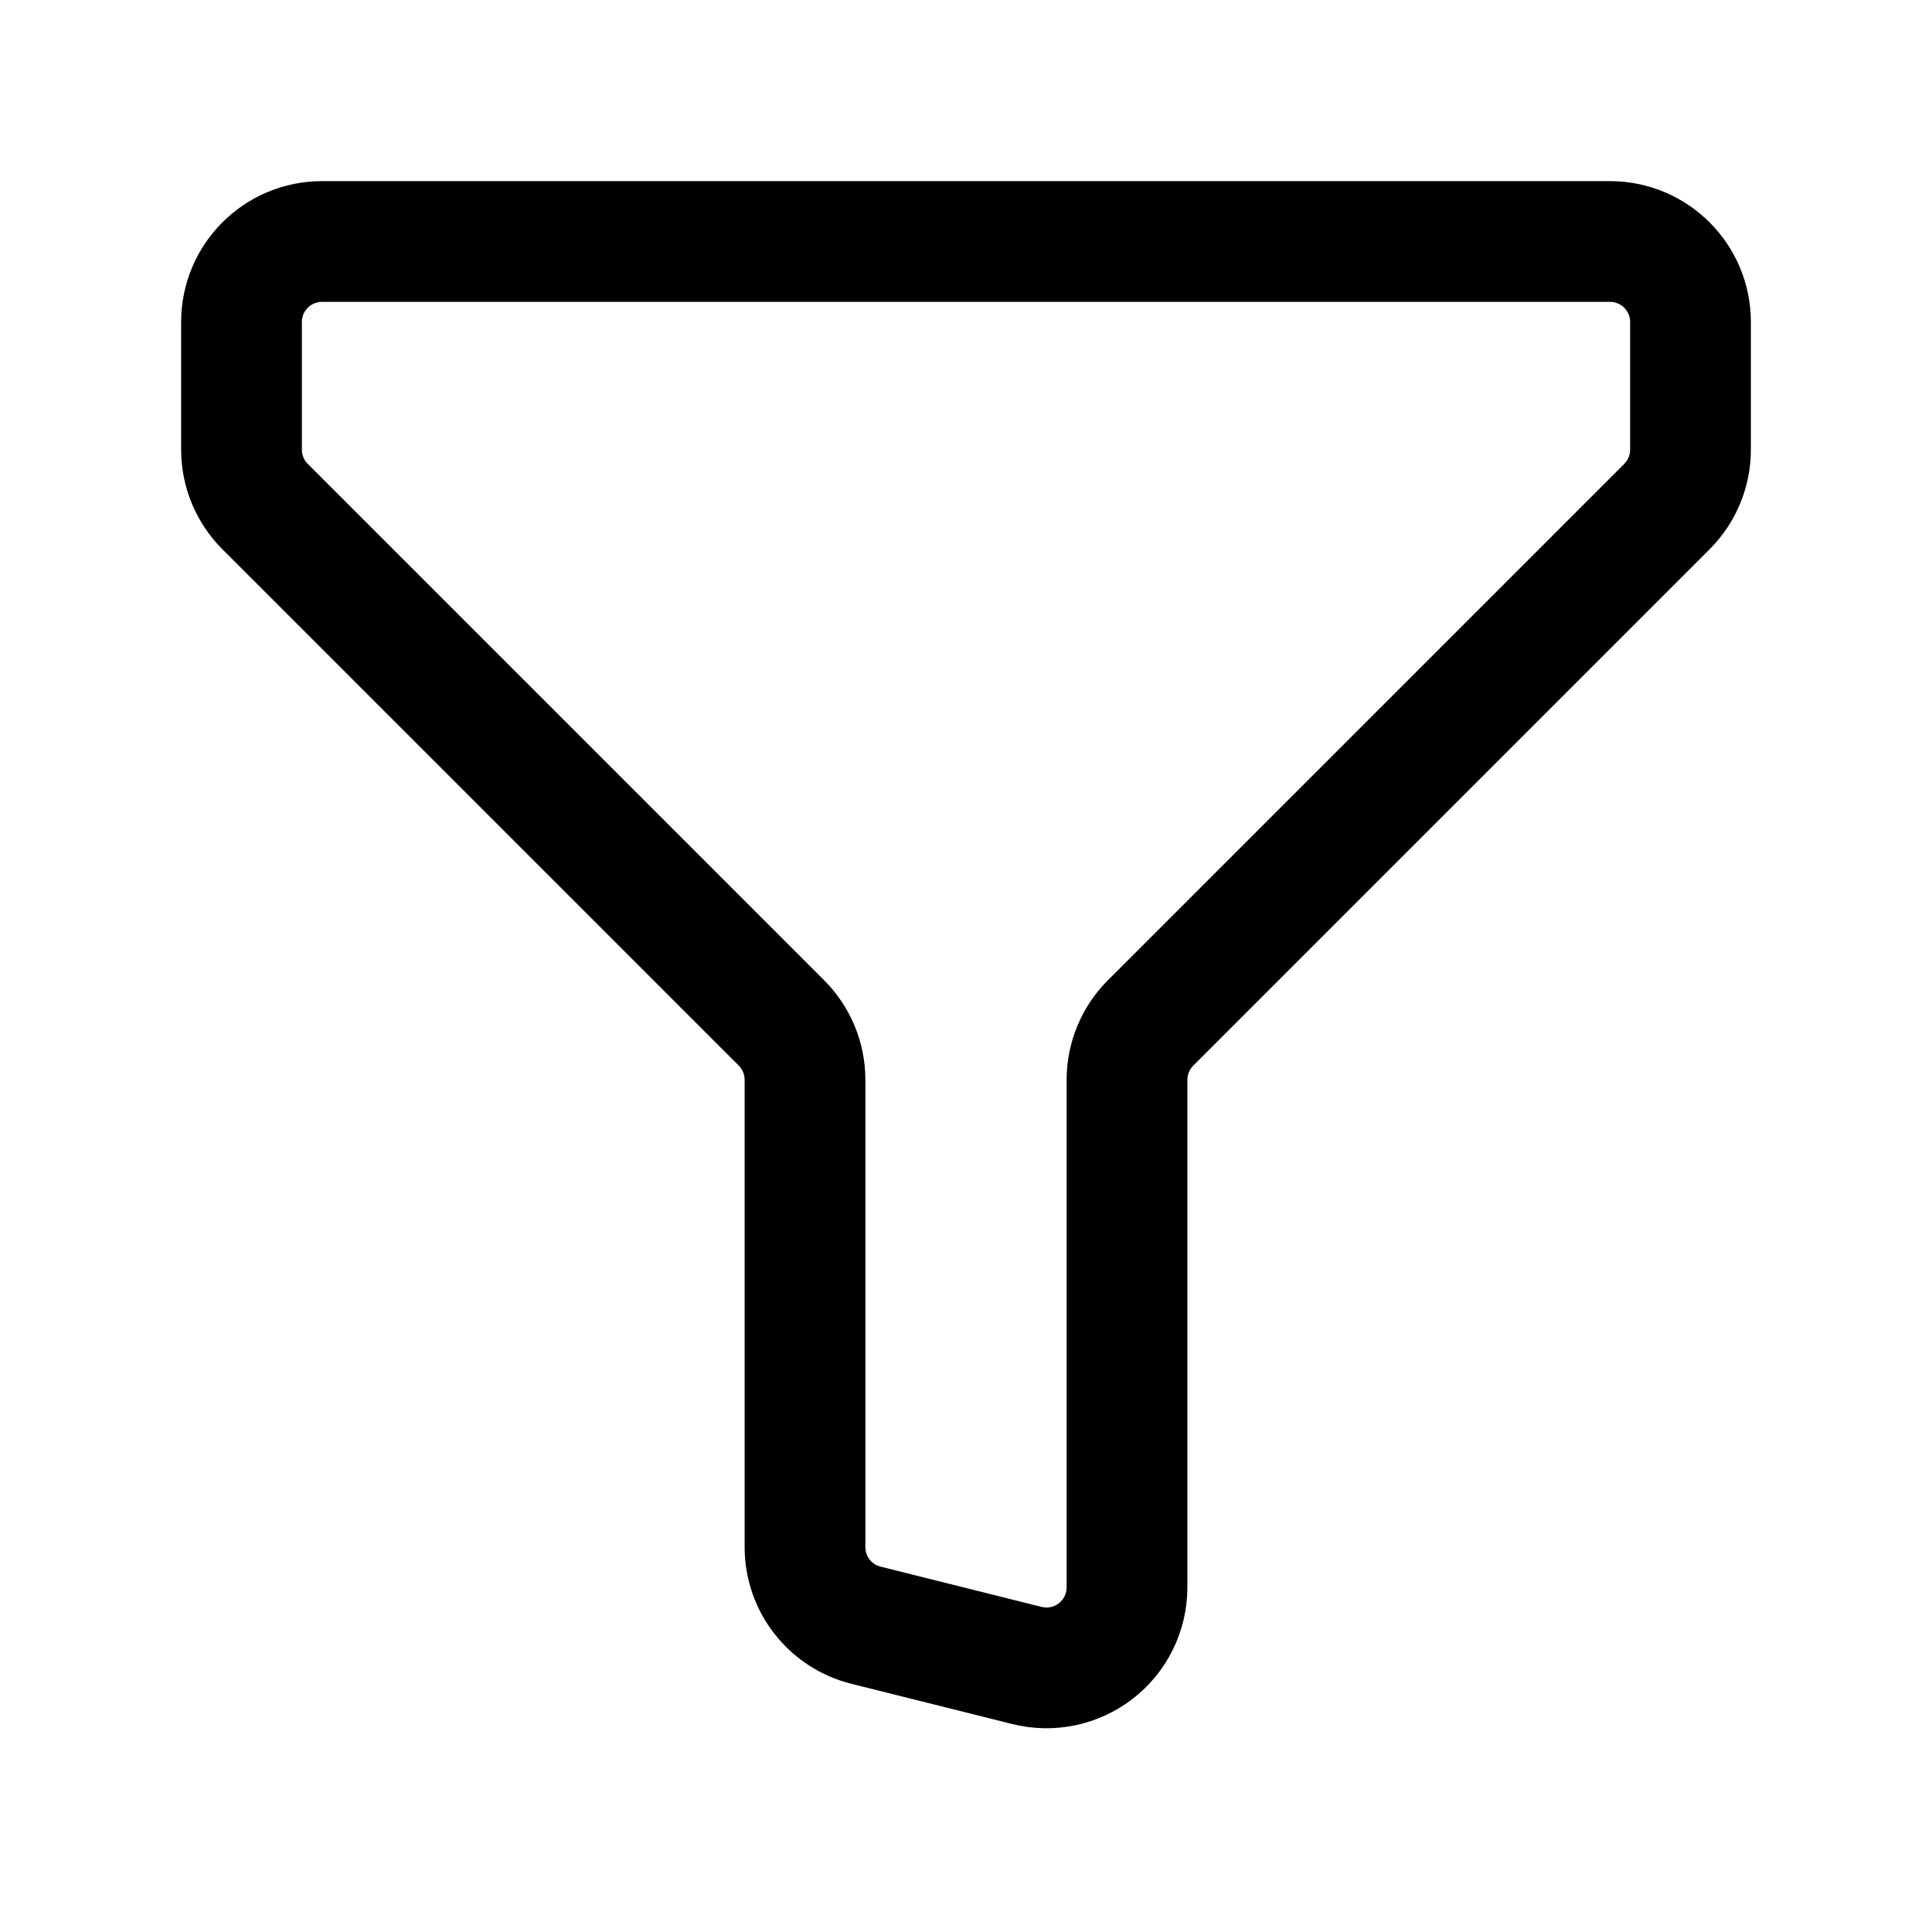
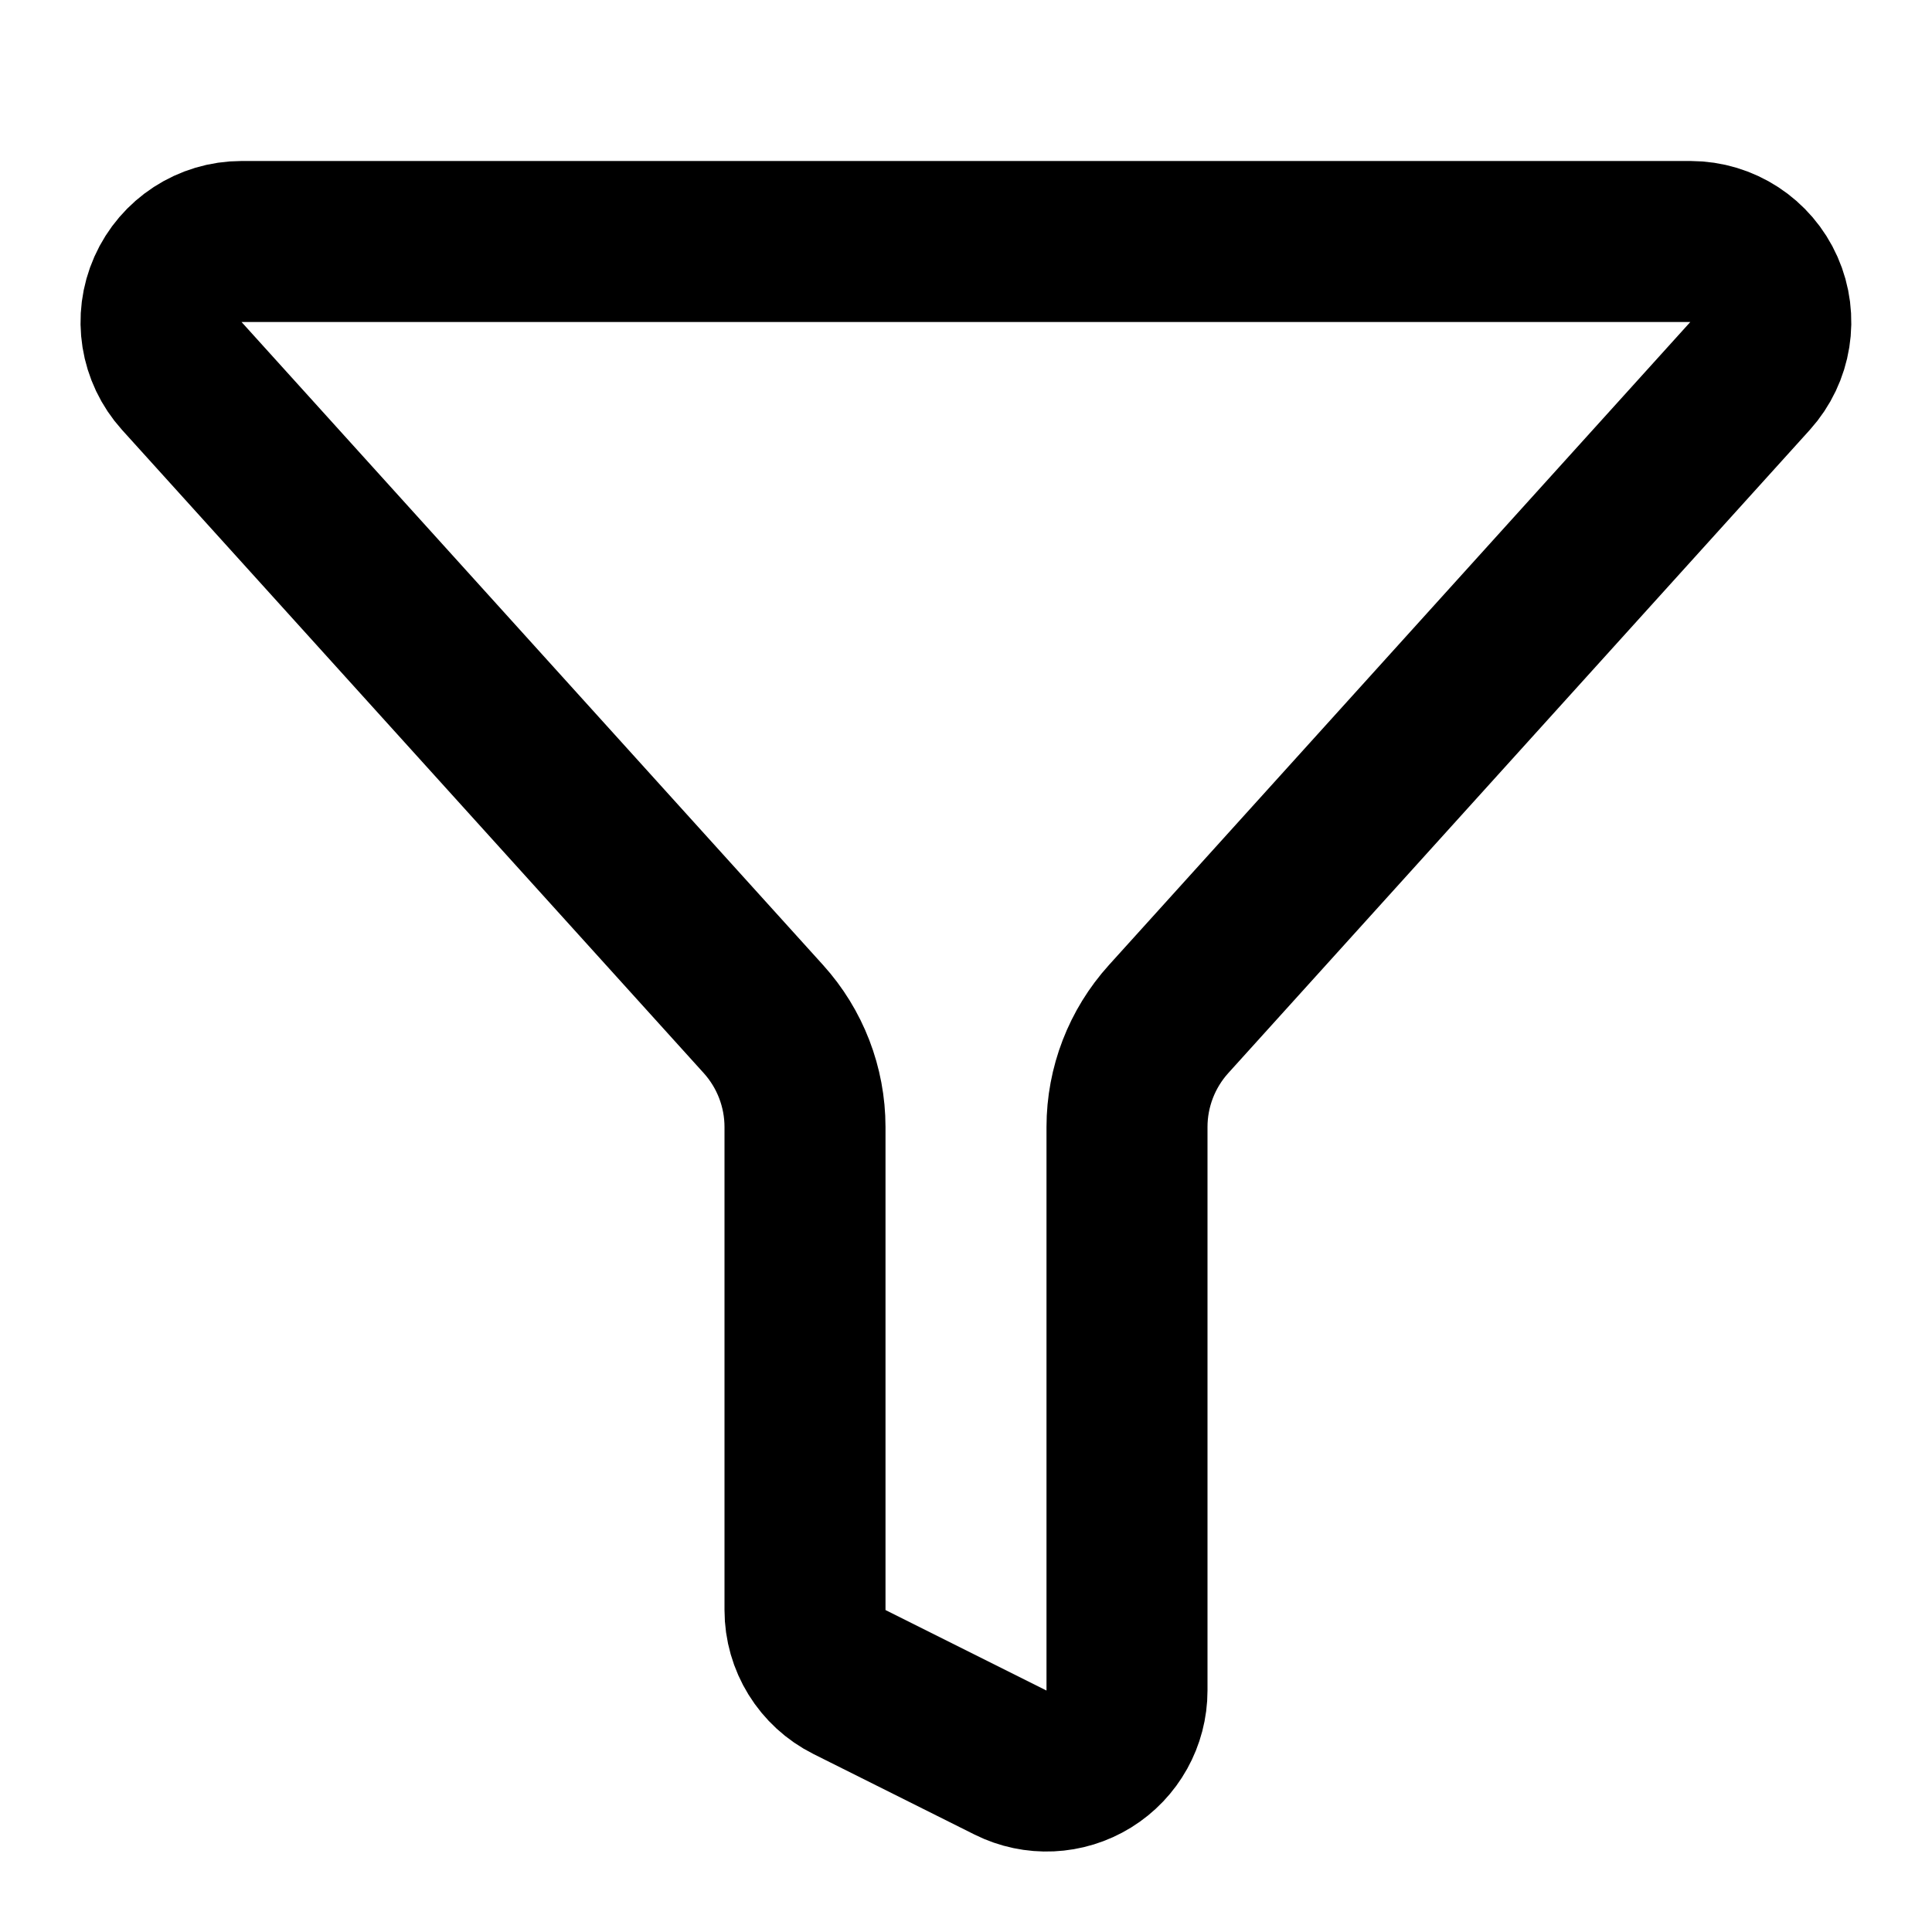
- <svg xmlns="http://www.w3.org/2000/svg" width="1em" height="1em" viewBox="0 0 24 24">
-   <path fill="none" stroke="currentColor" stroke-linecap="round" stroke-linejoin="round" stroke-width="1.5" d="M4 3h16a1 1 0 0 1 1 1v1.586a1 1 0 0 1-.293.707l-6.414 6.414a1 1 0 0 0-.293.707v6.305a1 1 0 0 1-1.243.97l-2-.5a1 1 0 0 1-.757-.97v-5.805a1 1 0 0 0-.293-.707L3.293 6.293A1 1 0 0 1 3 5.586V4a1 1 0 0 1 1-1" />
+ <svg xmlns="http://www.w3.org/2000/svg" width="24" height="24" viewBox="0 0 24 24" fill="none" stroke="currentColor" stroke-width="2" stroke-linecap="round" stroke-linejoin="round" class="lucide lucide-funnel-icon lucide-funnel">
+   <path d="M10 20a1 1 0 0 0 .553.895l2 1A1 1 0 0 0 14 21v-7a2 2 0 0 1 .517-1.341L21.74 4.67A1 1 0 0 0 21 3H3a1 1 0 0 0-.742 1.67l7.225 7.989A2 2 0 0 1 10 14z" />
</svg>
